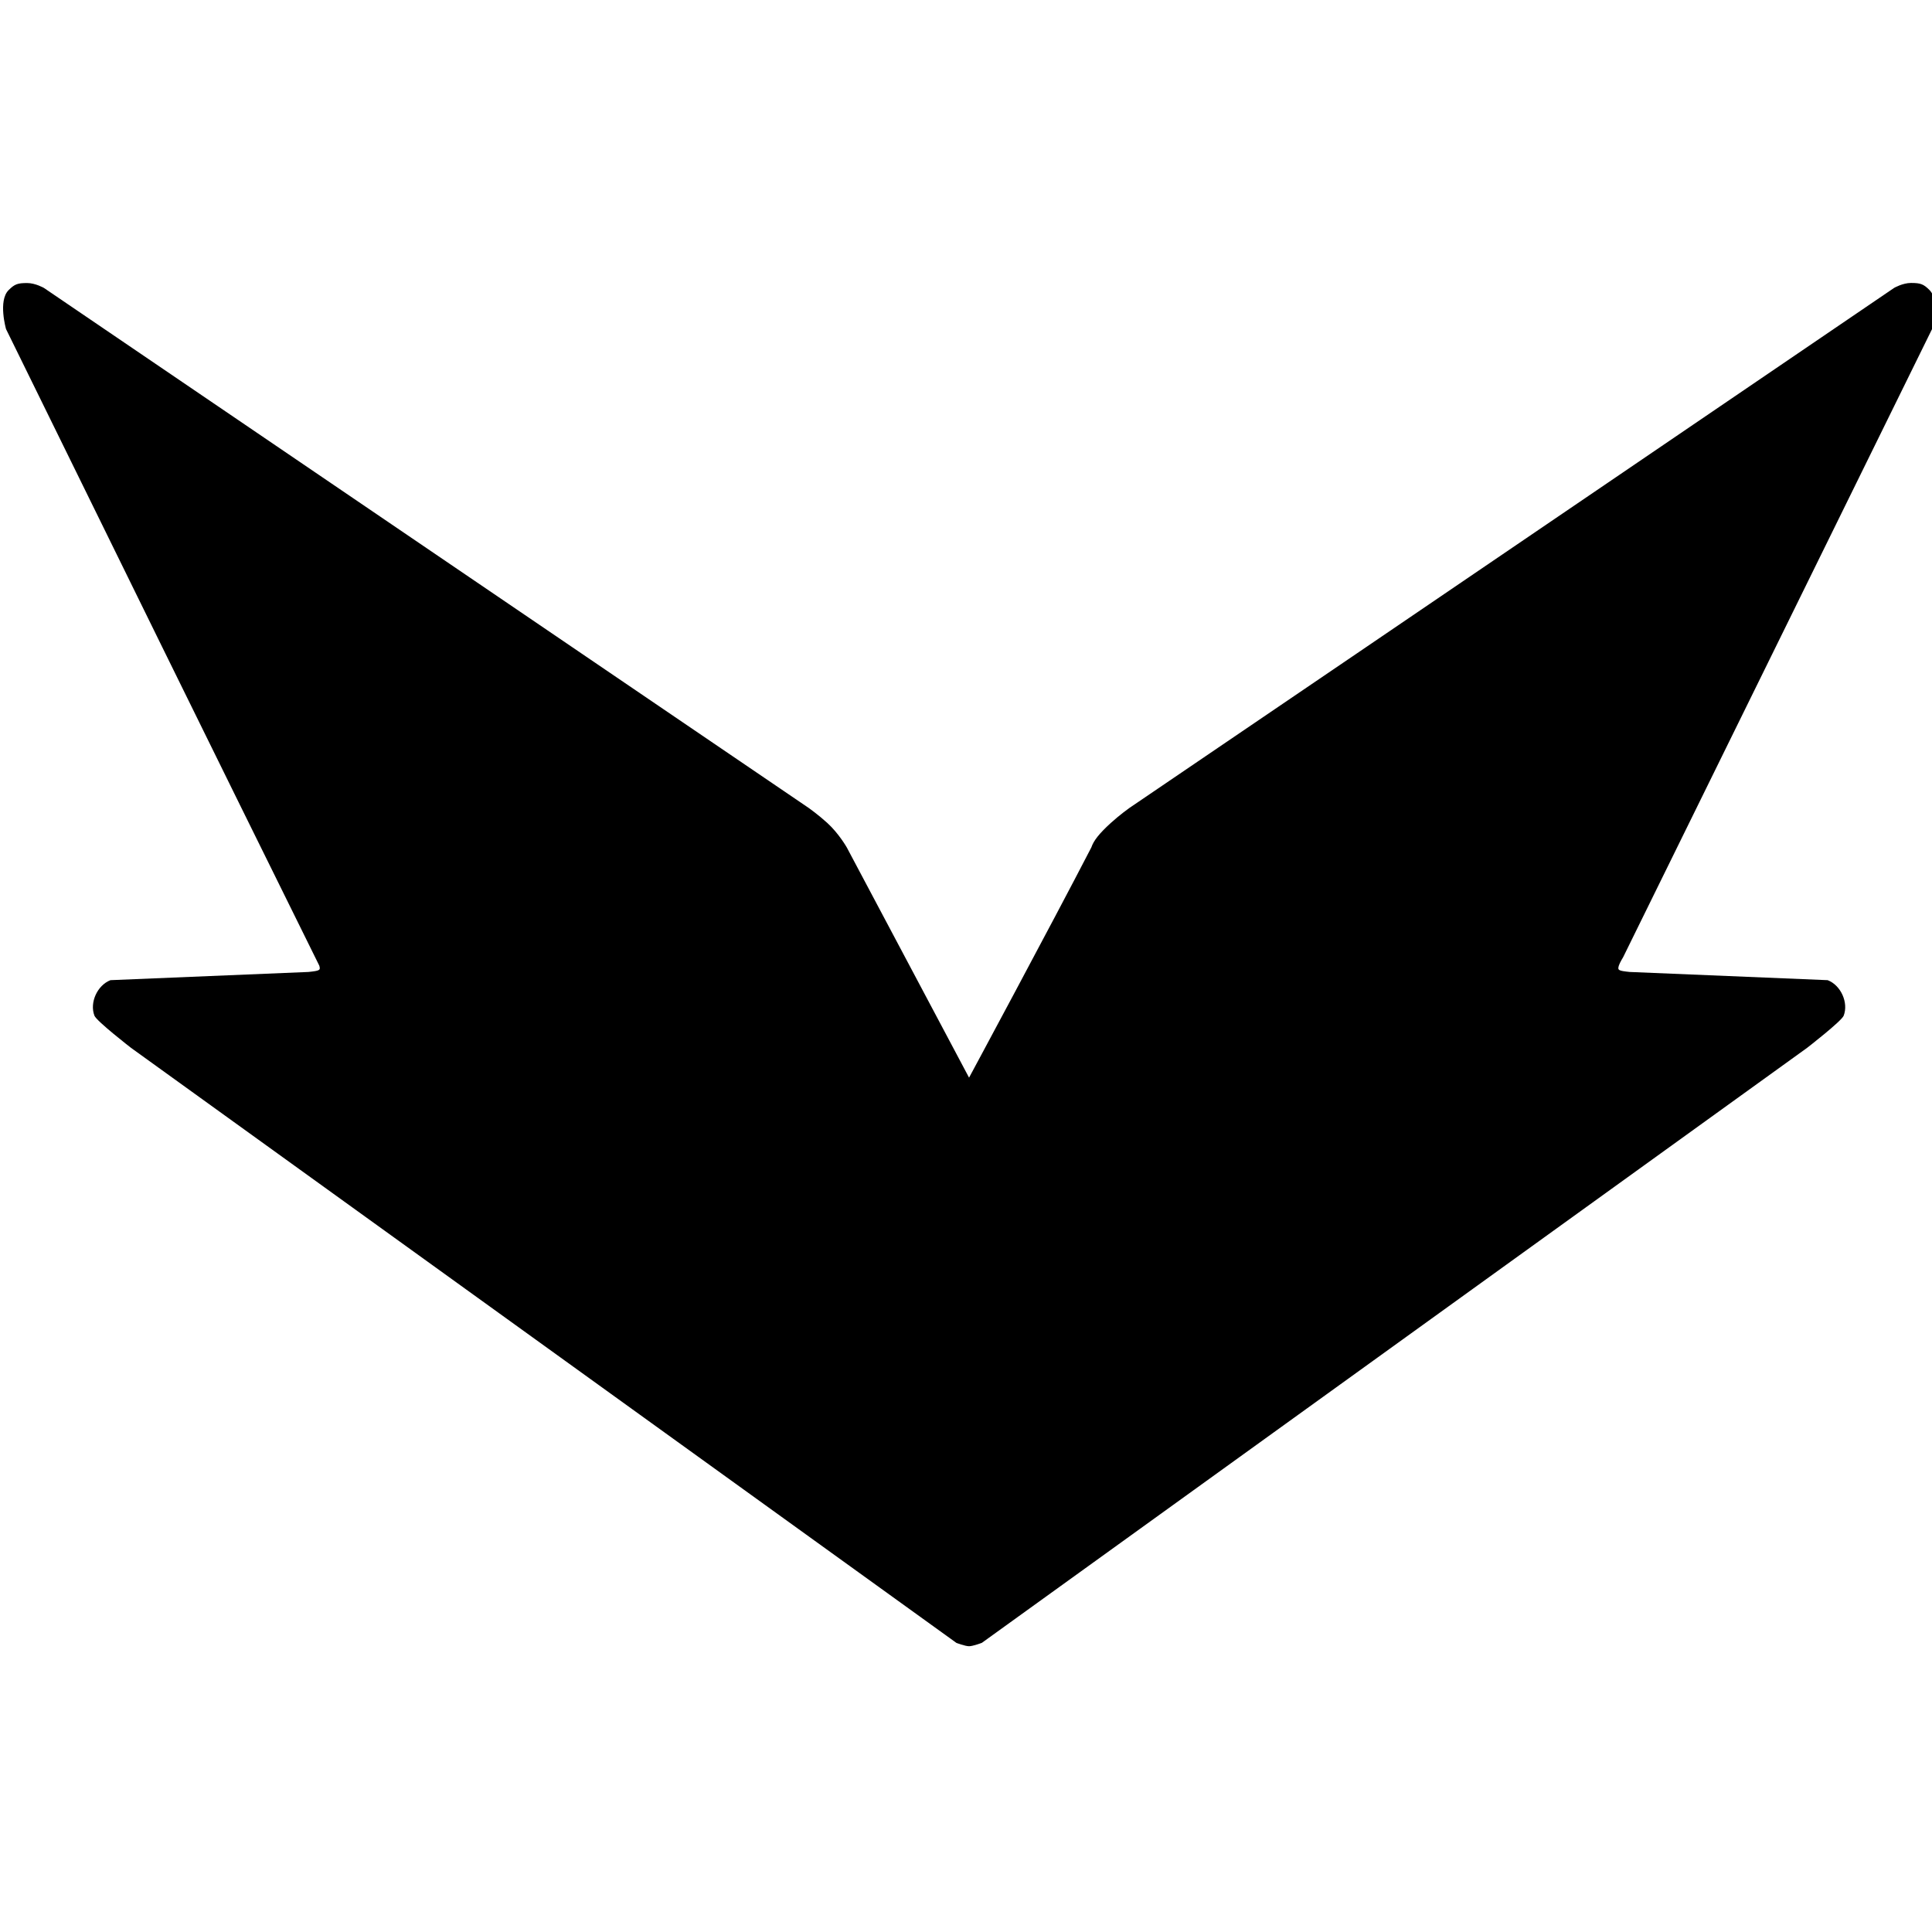
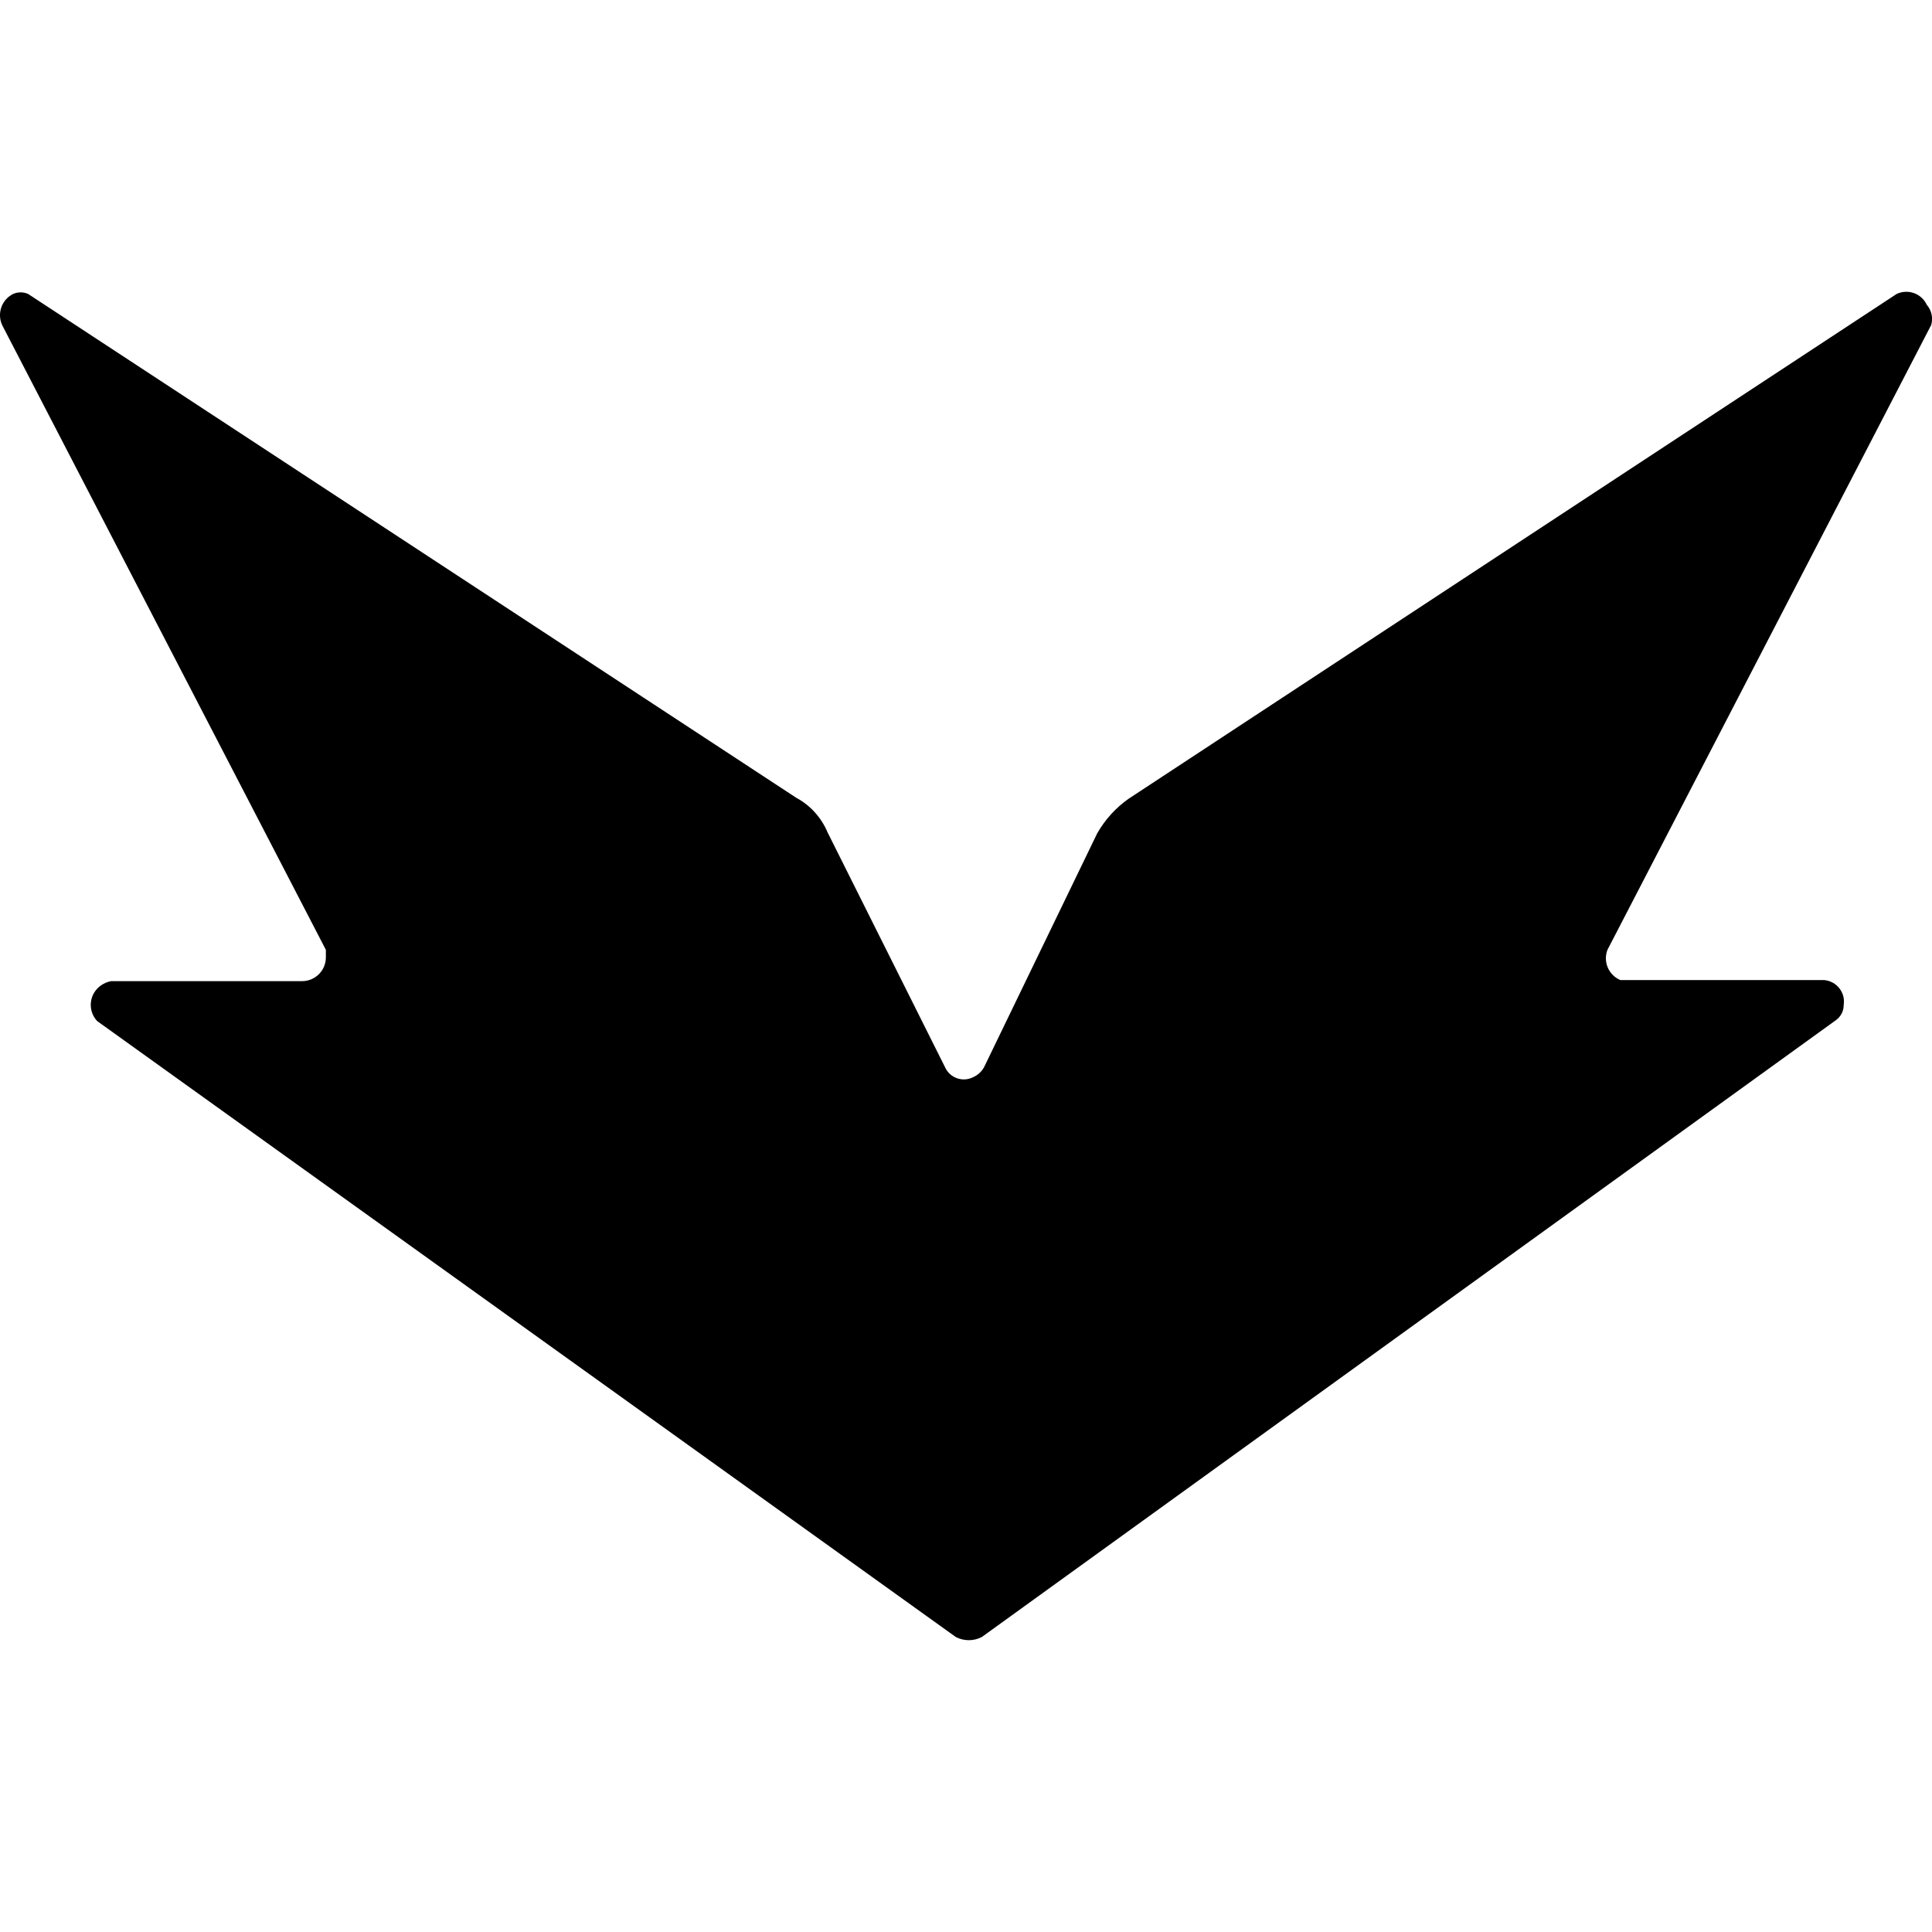
<svg xmlns="http://www.w3.org/2000/svg" width="24" height="24" viewBox="0 0 24 24">
-   <path fill="black" d="M 11.88,20.408 1.628,13.017 c 0,0 -0.429,-0.332 -0.455,-0.4 -0.062,-0.162 0.035,-0.377 0.199,-0.441 l 2.46,-0.102 c 0.141,-0.015 0.152,-0.021 0.134,-0.079 C 2.665,9.365 1.369,6.724 0.075,4.088 c 0,0 -0.101,-0.352 0.032,-0.484 0.074,-0.074 0.111,-0.088 0.23,-0.088 0.103,0 0.209,0.061 0.209,0.061 L 10.048,10.038 c 0,0 0.117,0.083 0.229,0.185 0.144,0.131 0.242,0.304 0.242,0.304 l 1.519,2.86 c 0,0 1.022,-1.899 1.519,-2.86 0.028,-0.084 0.098,-0.173 0.242,-0.304 0.112,-0.102 0.229,-0.185 0.229,-0.185 3.168,-2.15 9.502,-6.462 9.502,-6.462 0,0 0.106,-0.061 0.209,-0.061 0.119,0 0.156,0.014 0.23,0.088 0.132,0.132 0.032,0.484 0.032,0.484 l -3.837,7.802 c 0,0 -0.044,0.072 -0.054,0.106 -0.018,0.058 -0.007,0.064 0.134,0.079 l 2.46,0.102 c 0.164,0.063 0.261,0.279 0.199,0.441 -0.026,0.068 -0.455,0.4 -0.455,0.4 L 12.197,20.408 c 0,0 -0.111,0.042 -0.159,0.042 -0.048,0 -0.159,-0.042 -0.159,-0.042 z" />
+   <path fill="black" d="m 23.988,4.041 -4.02,7.759 c -0.056,0.148 0.015,0.313 0.161,0.375 h 2.533 c 0.154,0.014 0.265,0.155 0.241,0.308 0.001,0.074 -0.034,0.144 -0.094,0.188 L 12.196,20.336 c -0.101,0.052 -0.221,0.052 -0.322,0 L 1.207,12.684 c -0.106,-0.113 -0.106,-0.289 0,-0.402 v 0 c 0.047,-0.049 0.108,-0.082 0.174,-0.094 h 2.372 c 0.163,0 0.295,-0.132 0.295,-0.295 v 0 -0.094 L 0.028,4.041 c -0.068,-0.144 -0.009,-0.317 0.134,-0.389 0.06,-0.027 0.128,-0.027 0.188,0 L 9.891,9.91 c 0.175,0.094 0.312,0.246 0.389,0.429 l 1.461,2.921 c 0.06,0.132 0.219,0.187 0.348,0.121 0.056,-0.025 0.103,-0.067 0.134,-0.121 l 1.407,-2.908 c 0.097,-0.17 0.229,-0.316 0.389,-0.429 l 9.541,-6.271 c 0.141,-0.067 0.309,-0.007 0.375,0.134 v 0 c 0.061,0.07 0.081,0.166 0.054,0.255 z" />
</svg>
